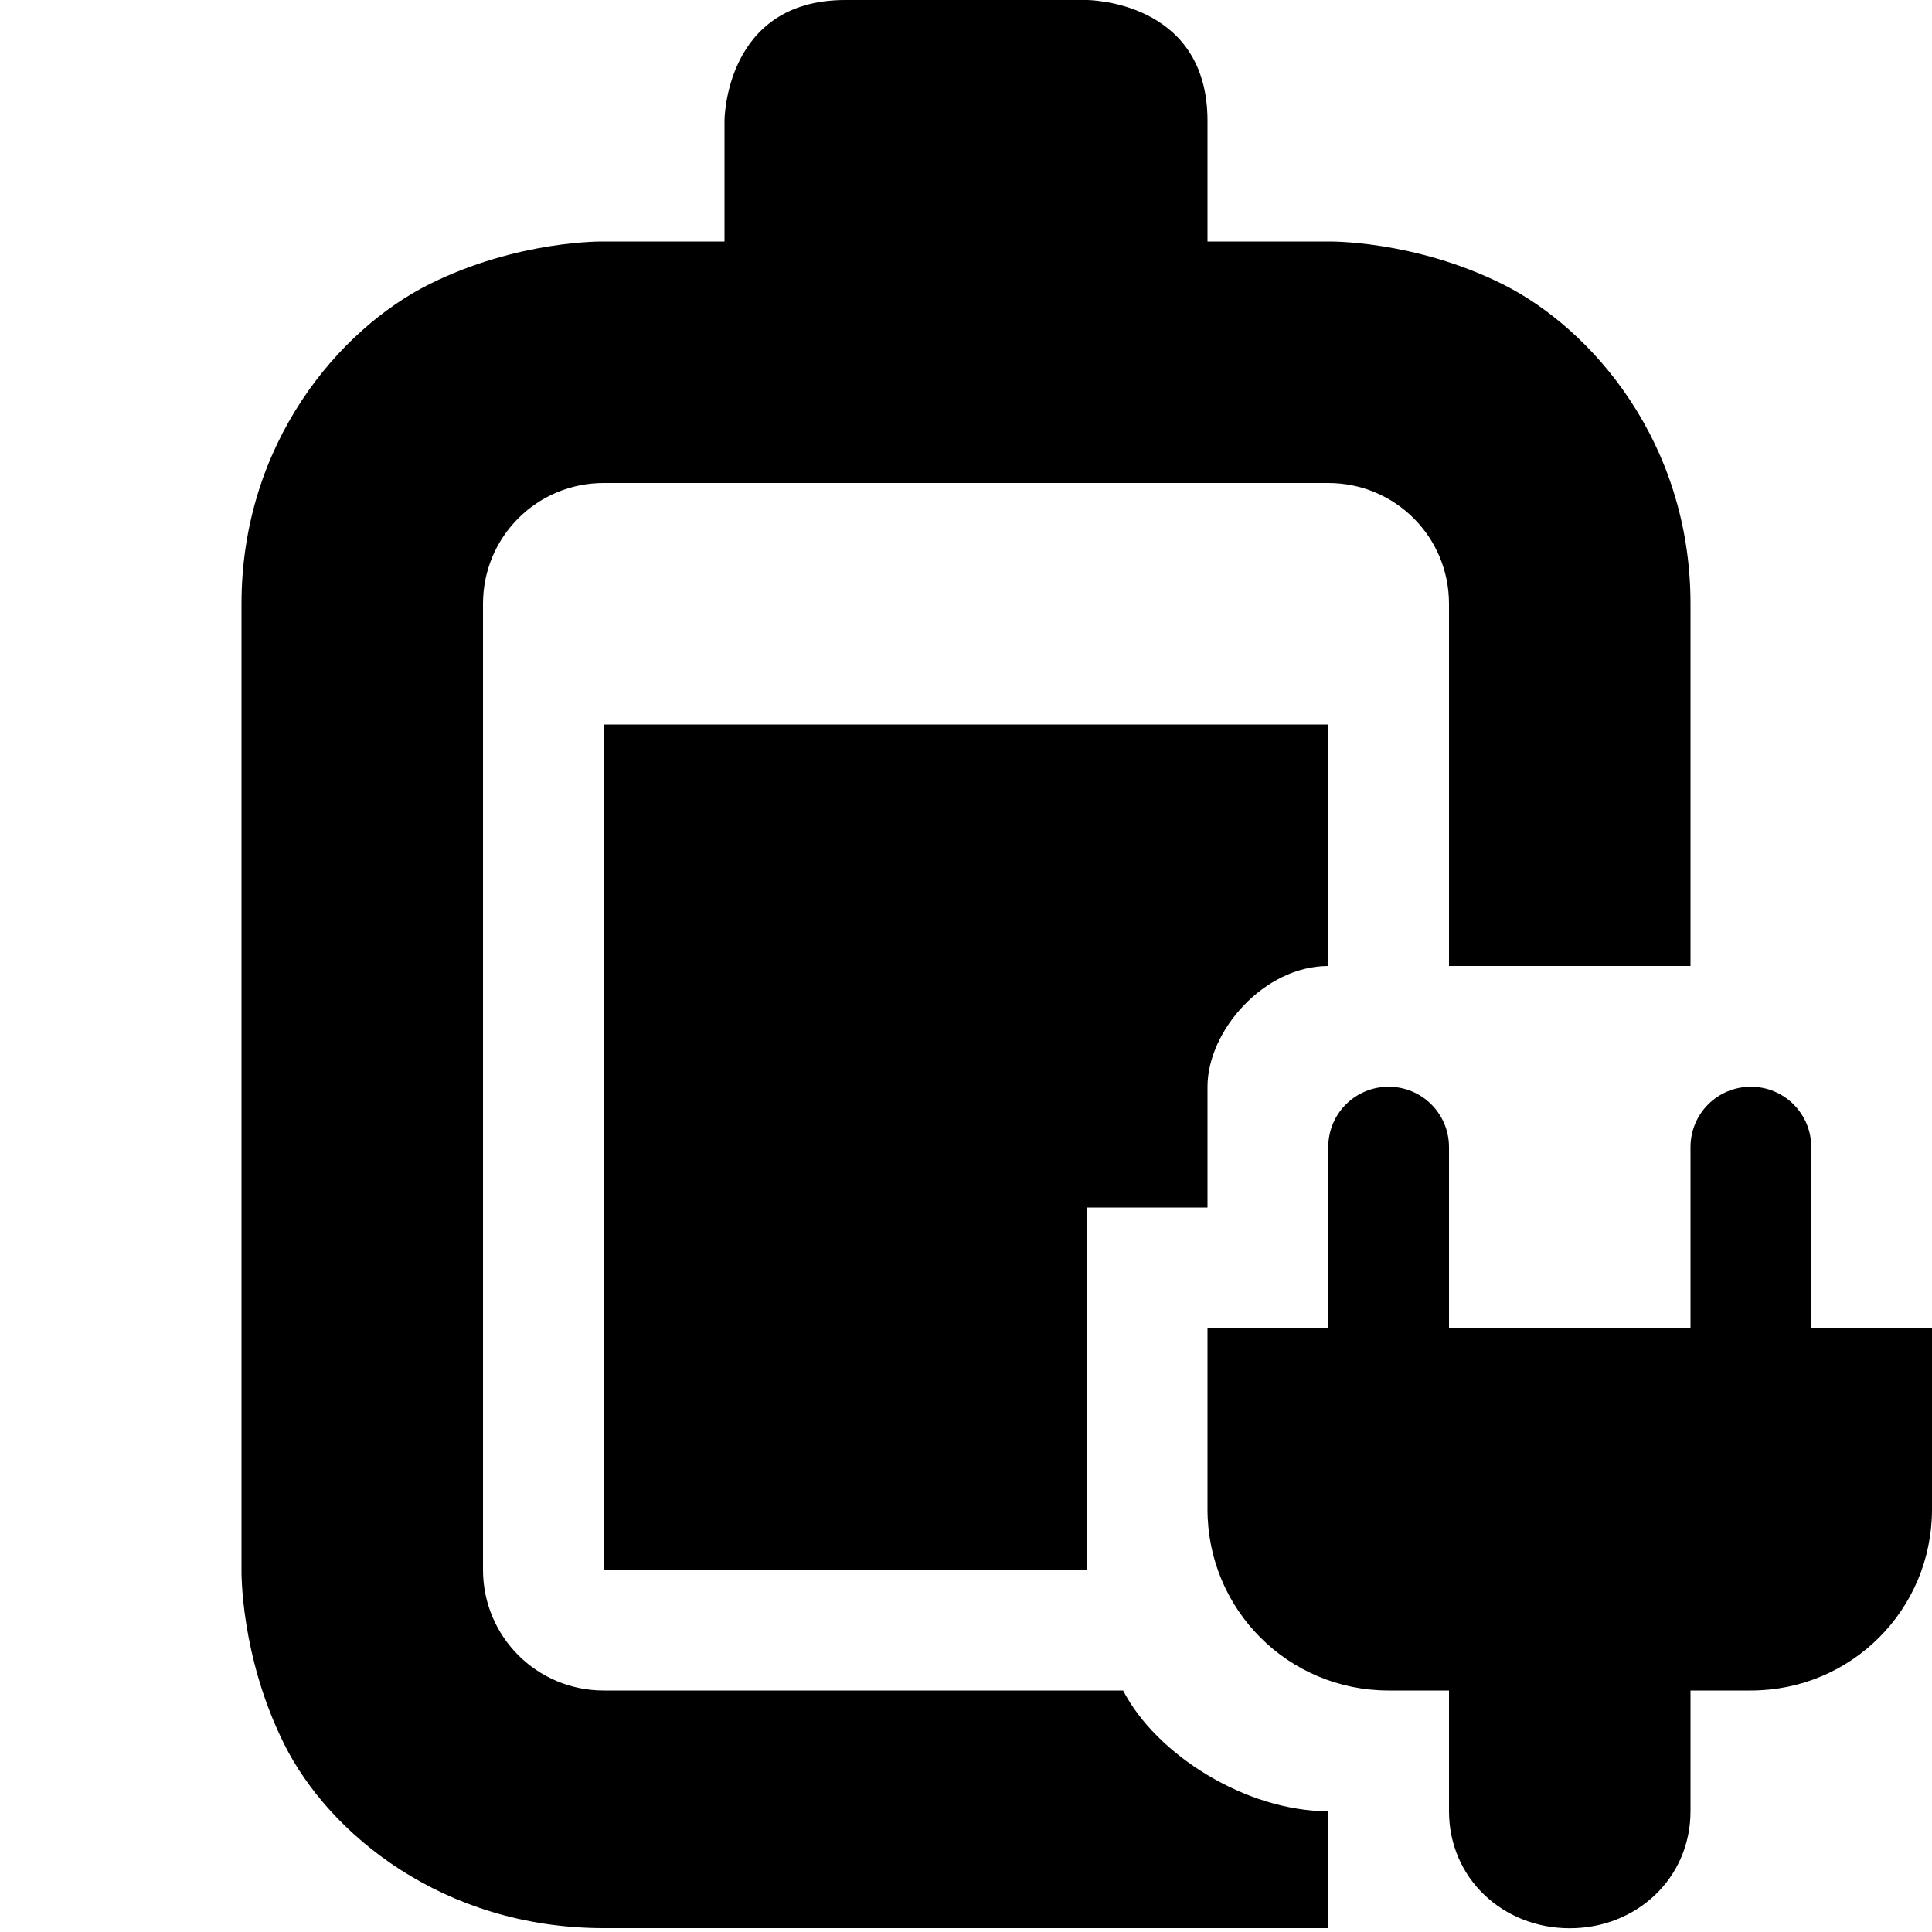
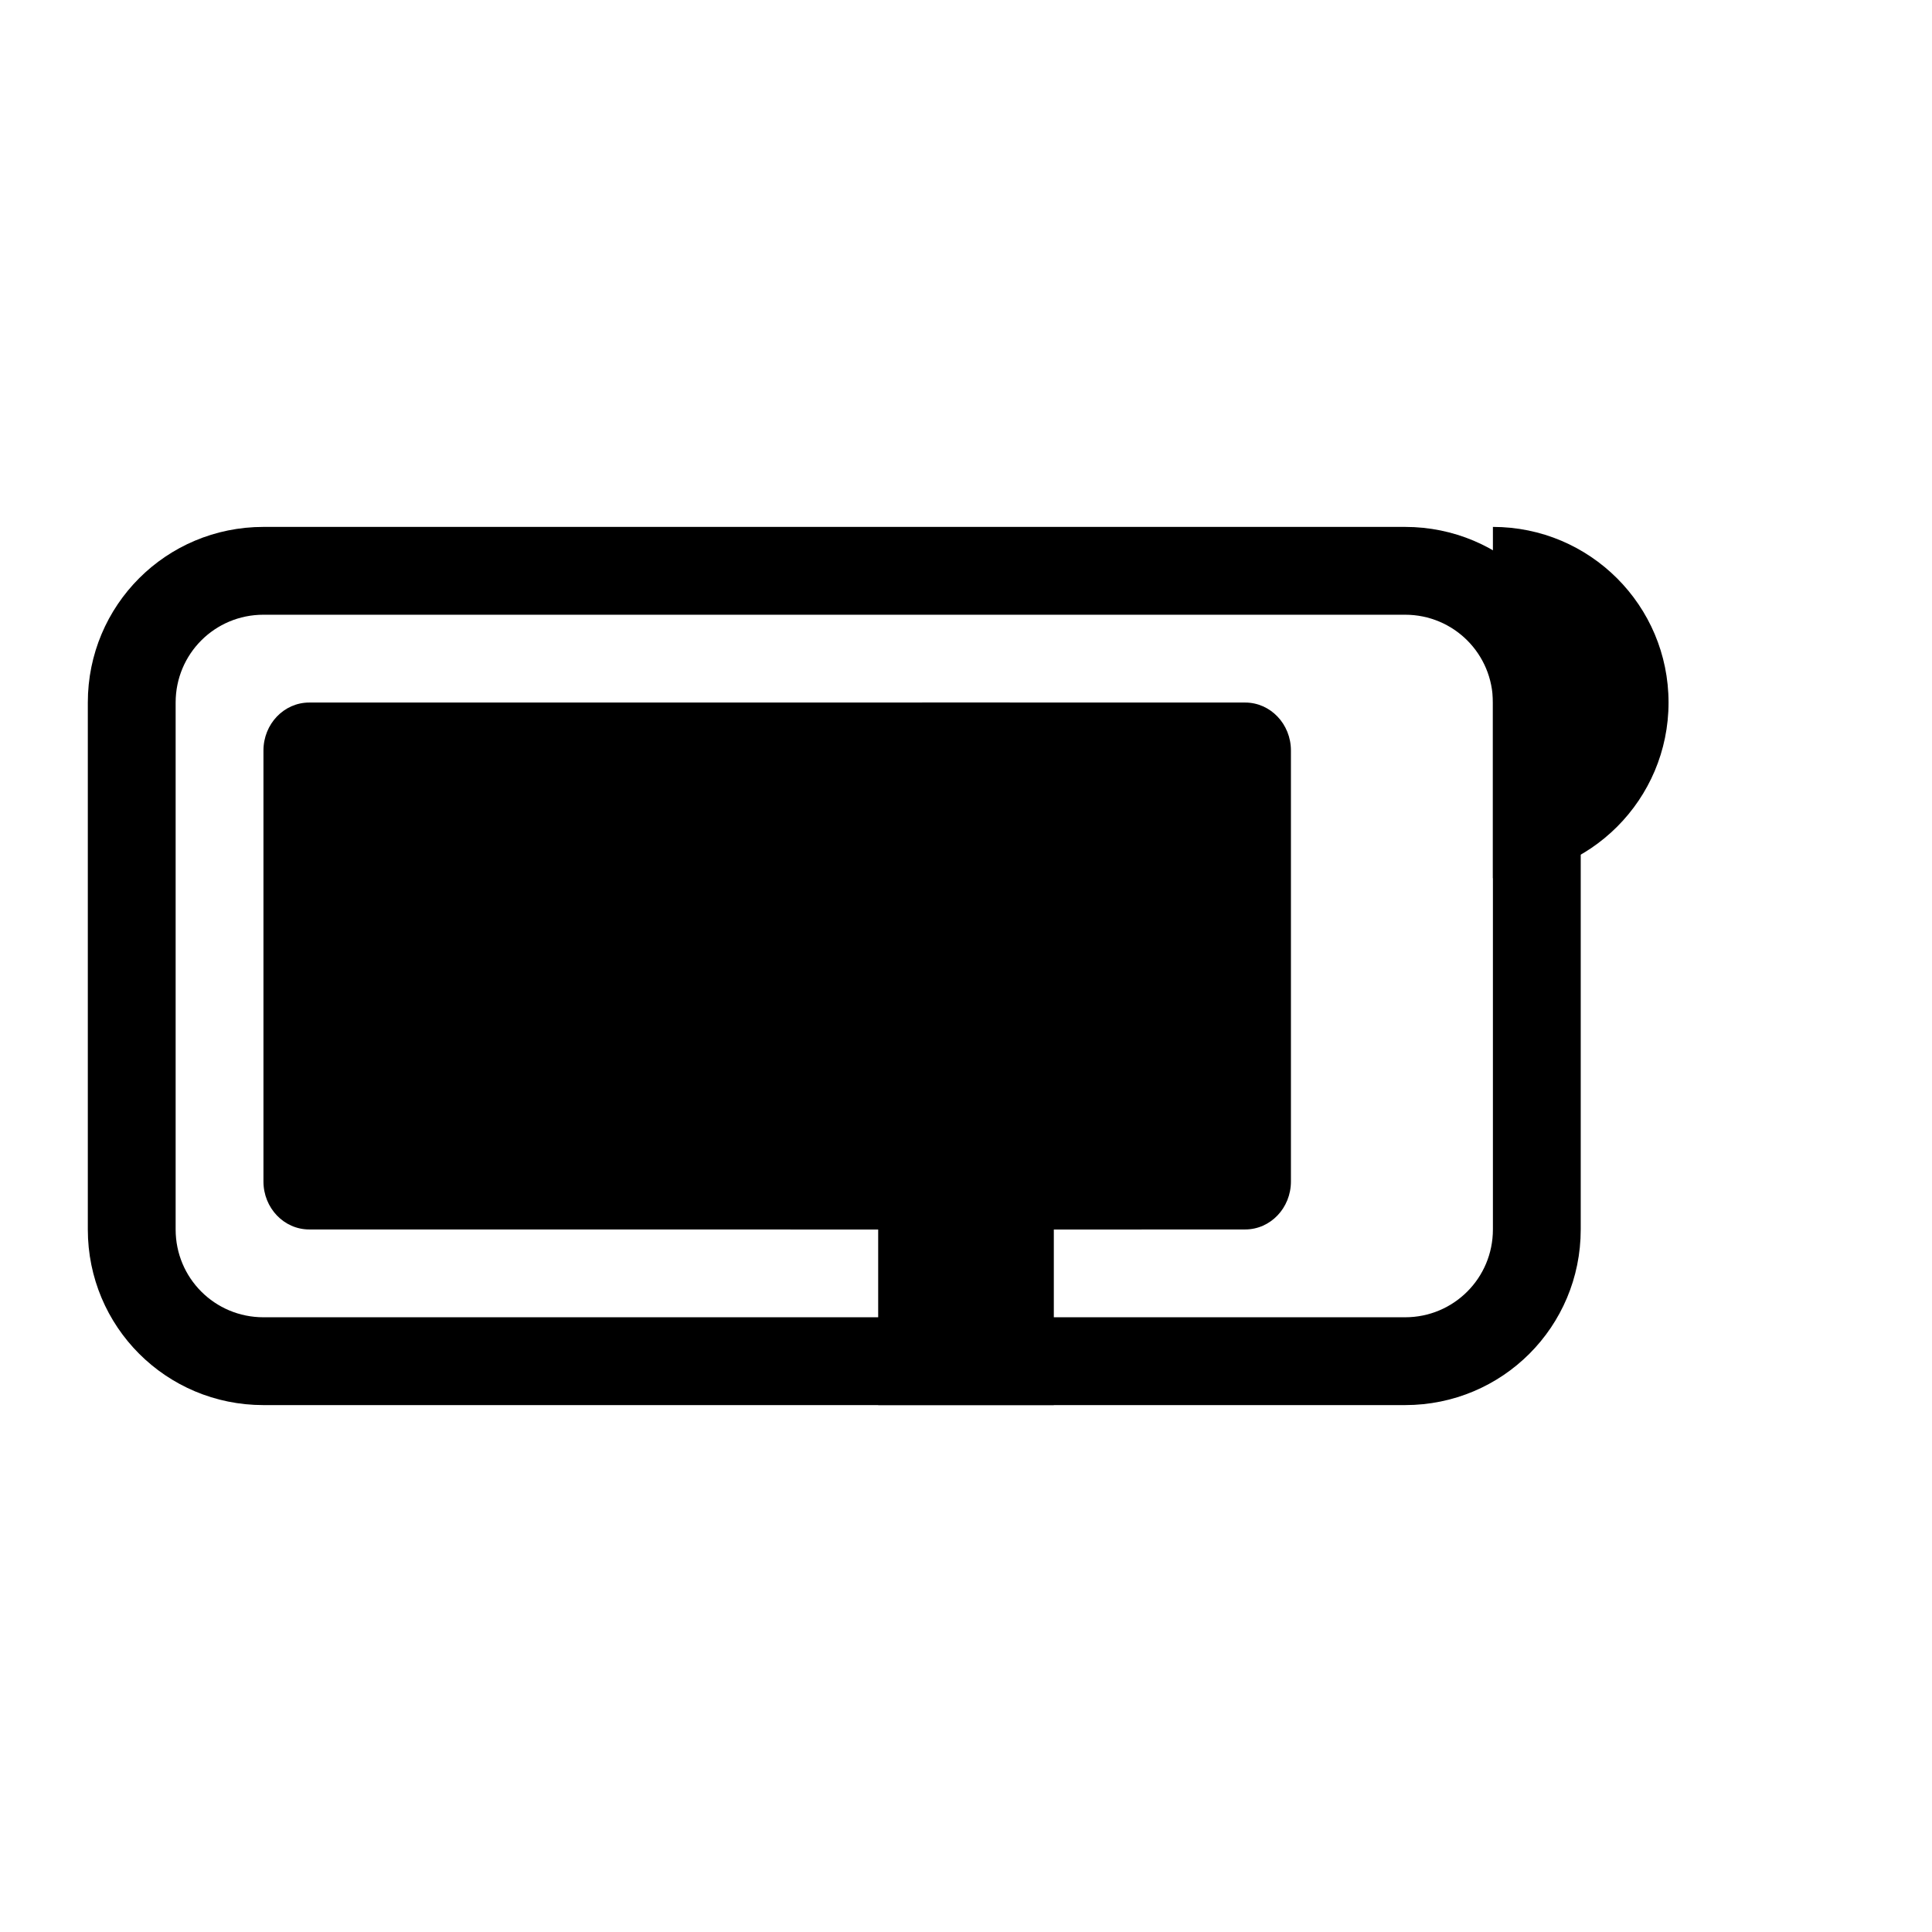
- <svg xmlns="http://www.w3.org/2000/svg" version="1.1" width="16" height="16" id="svg7384" viewBox="0 0 16 16">
-   <defs id="defs7386" />
-   <g id="layer4" style="display:inline" transform="translate(-640,-180)">
-     <g id="battery-level-90-plugged-in" transform="translate(-42)" style="display:inline">
-       <path id="path69" style="fill:currentColor" d="m 687,186 v 7 l 4,2e-5 V 190 h 1 v -1 c 0,-0.465 0.47,-1 1,-1 V 186 Z" class="success" />
-       <path id="path71" style="fill:currentColor" d="m 689,180 c -1,0 -1,1 -1,1 v 1 h -1 c 0,0 -0.709,-0.014 -1.447,0.355 C 684.814,182.725 684,183.666 684,185 v 8 c 0,0 -0.014,0.709 0.355,1.447 0.369,0.738 1.311,1.521 2.645,1.521 h 6 V 195 c -0.678,0 -1.423,-0.466 -1.699,-1 H 687 c -0.554,0 -1,-0.446 -1,-1 v -8 c 0,-0.554 0.446,-1 1,-1 h 4 2 c 0.554,0 1,0.446 1,1 v 3 h 2 v -3 c 0,-1.334 -0.814,-2.275 -1.553,-2.645 C 693.709,181.986 693,182 693,182 h -1 v -1 c 0,-1 -1,-1 -1,-1 z m 4.5,9 c -0.277,0 -0.5,0.223 -0.5,0.5 v 1.5 h -1 v 1.5 c 0,0.831 0.669,1.5 1.5,1.5 h 0.5 v 1 c 0,0.554 0.446,0.969 1,0.969 0.554,0 1,-0.415 1,-0.969 v -1 h 0.5 c 0.831,0 1.5,-0.669 1.5,-1.5 V 191 h -1 v -1.5 c 0,-0.277 -0.223,-0.5 -0.5,-0.5 -0.277,0 -0.5,0.223 -0.5,0.5 v 1.5 h -2 v -1.5 c 0,-0.277 -0.223,-0.5 -0.5,-0.5 z" />
-     </g>
+ <svg xmlns="http://www.w3.org/2000/svg" width="22" height="22" version="1.1">
+   <g transform="translate(1,3)" fill="currentColor">
+     <path d="m2 3c-1.108 0-2 0.892-2 2v6c0 1.108 0.892 2 2 2h13c1.108 0 2-0.892 2-2v-6c0-1.108-0.892-2-2-2zm0 1h13c0.554 0 1 0.446 1 1v6c0 0.554-0.446 1-1 1h-13c-0.554 0-1-0.446-1-1v-6c0-0.554 0.446-1 1-1z" style="paint-order:stroke fill markers" />
+     <rect x="2" y="5" width="11.7" height="6" rx=".521" ry=".546" style="paint-order:stroke fill markers" />
+     <path d="m16 3v4a2 2 0 0 0 2-2 2 2 0 0 0-2-2z" style="paint-order:stroke fill markers" />
+     <path d="M11 6v1h1v4h-1v2H9v-2H8v-4h1V6h2zM9.5 5v1h1V5h-1z" />
  </g>
</svg>
